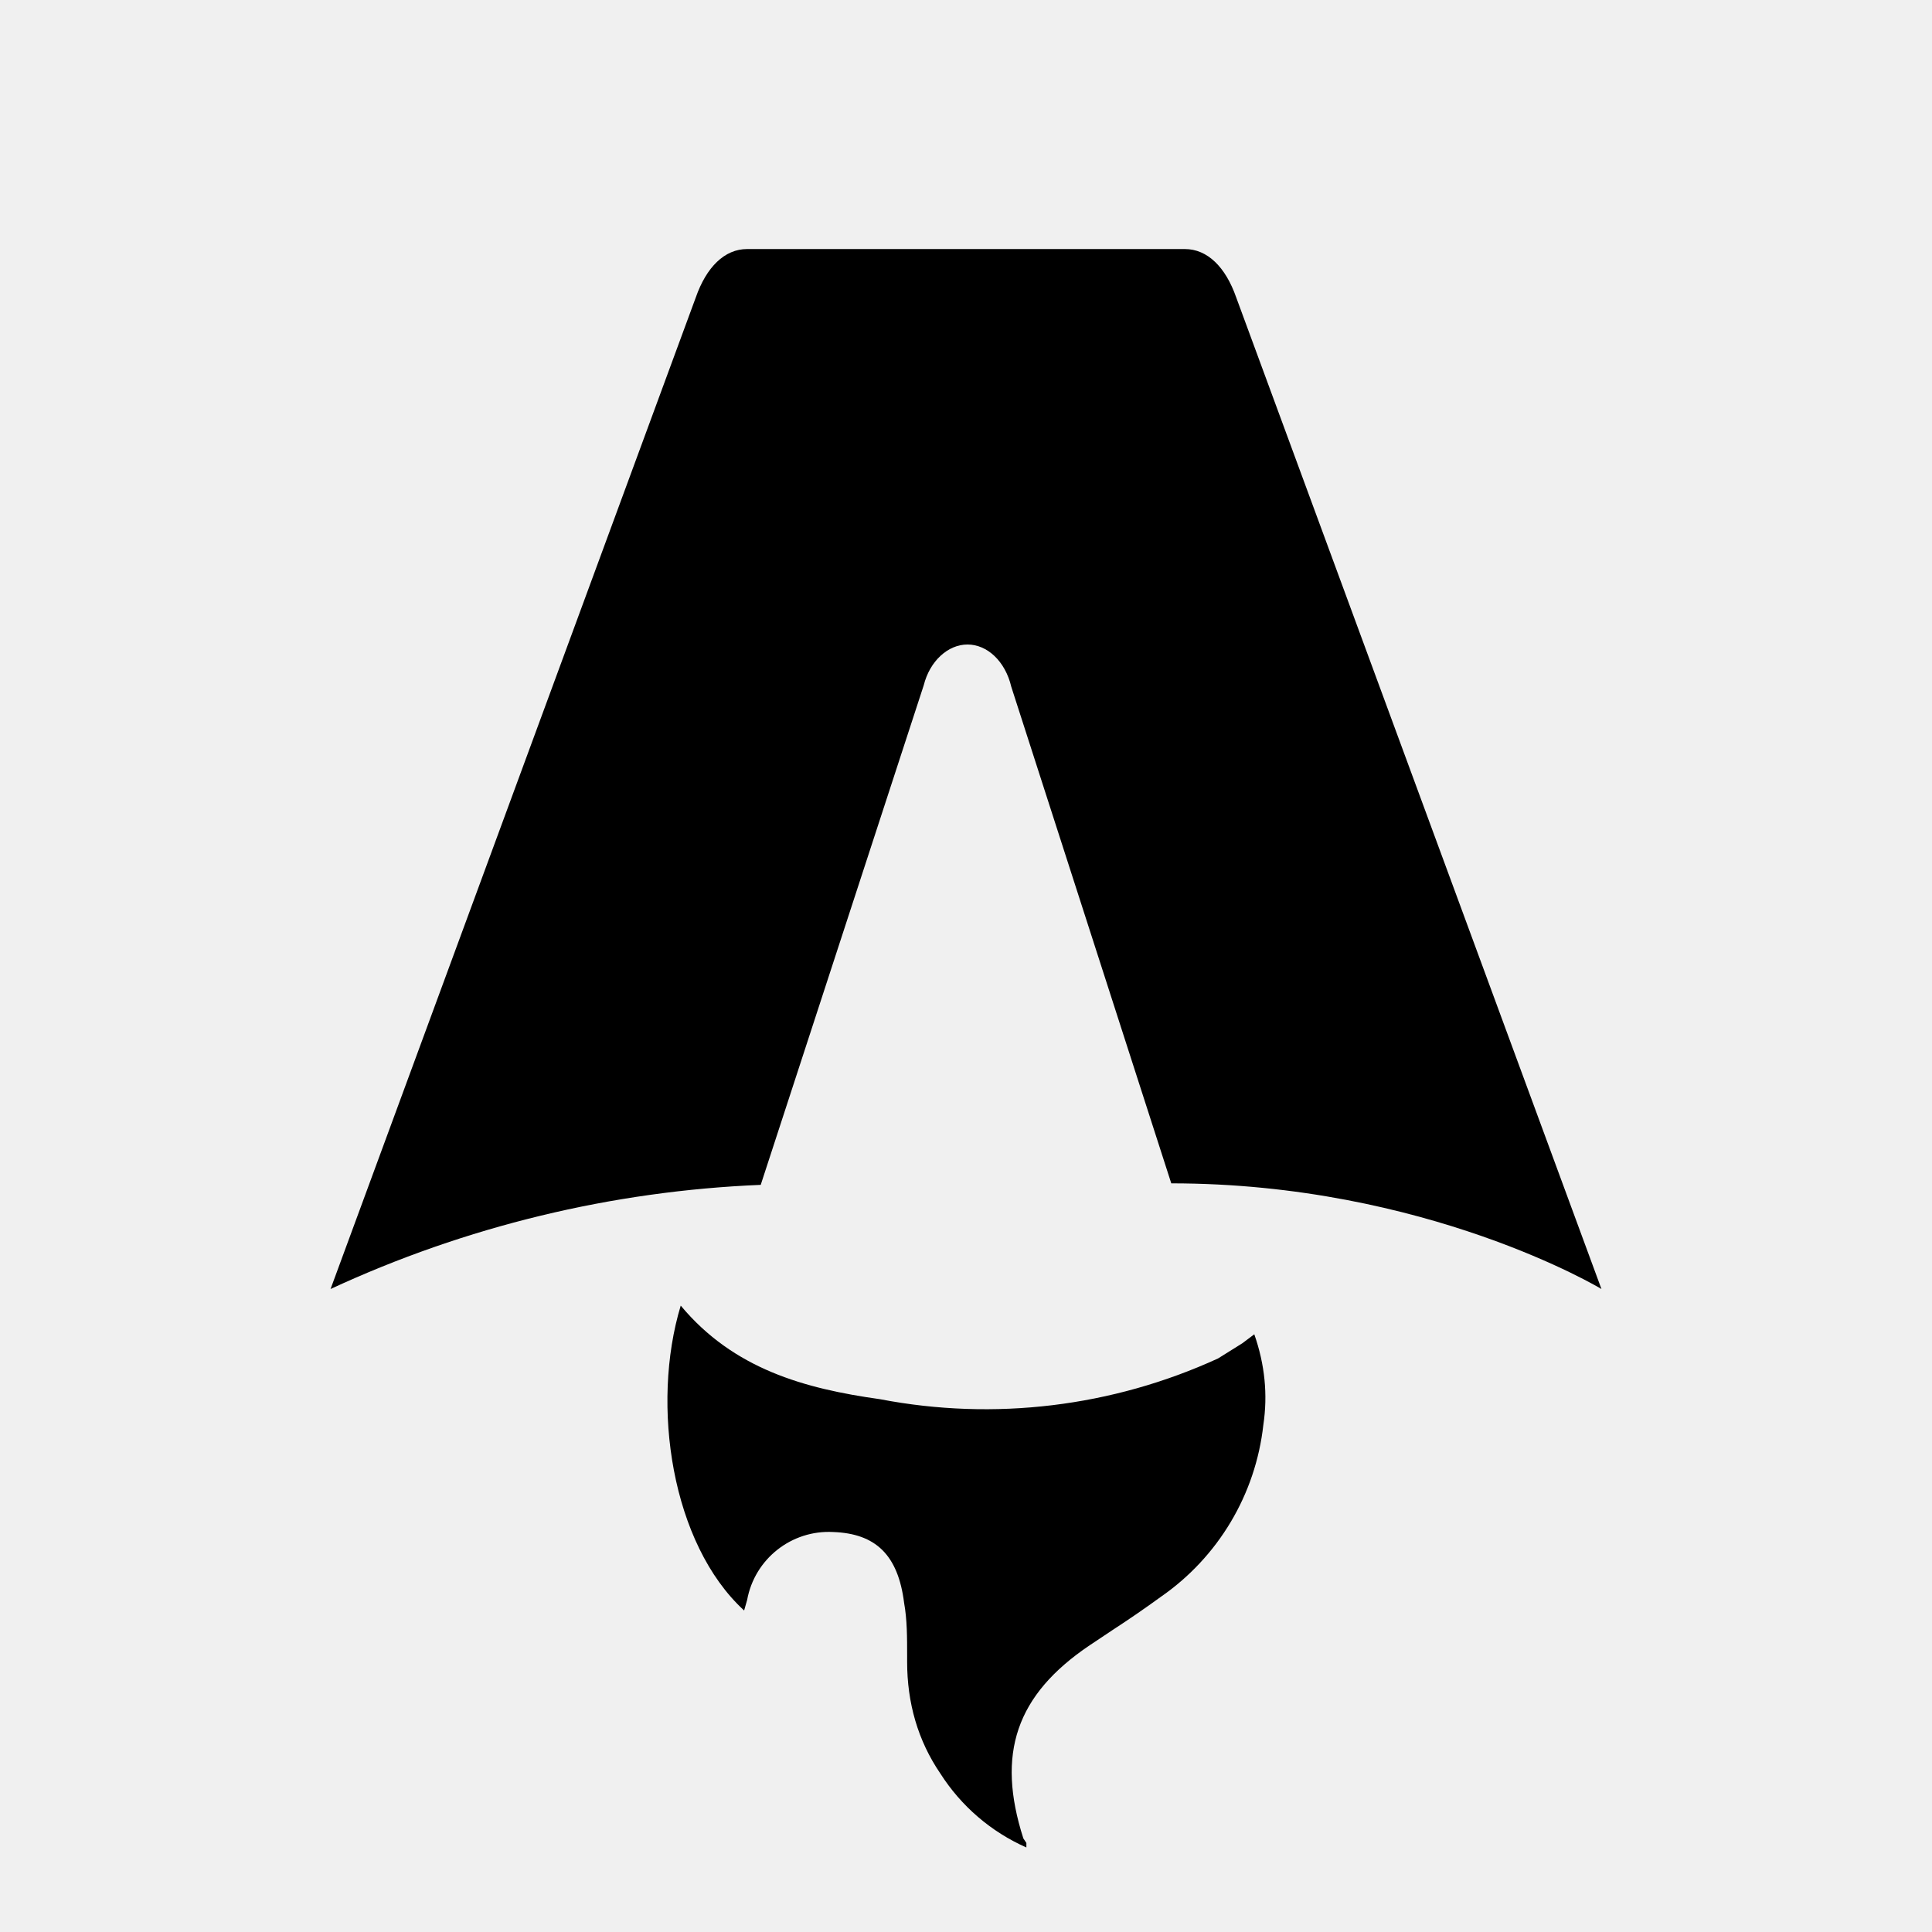
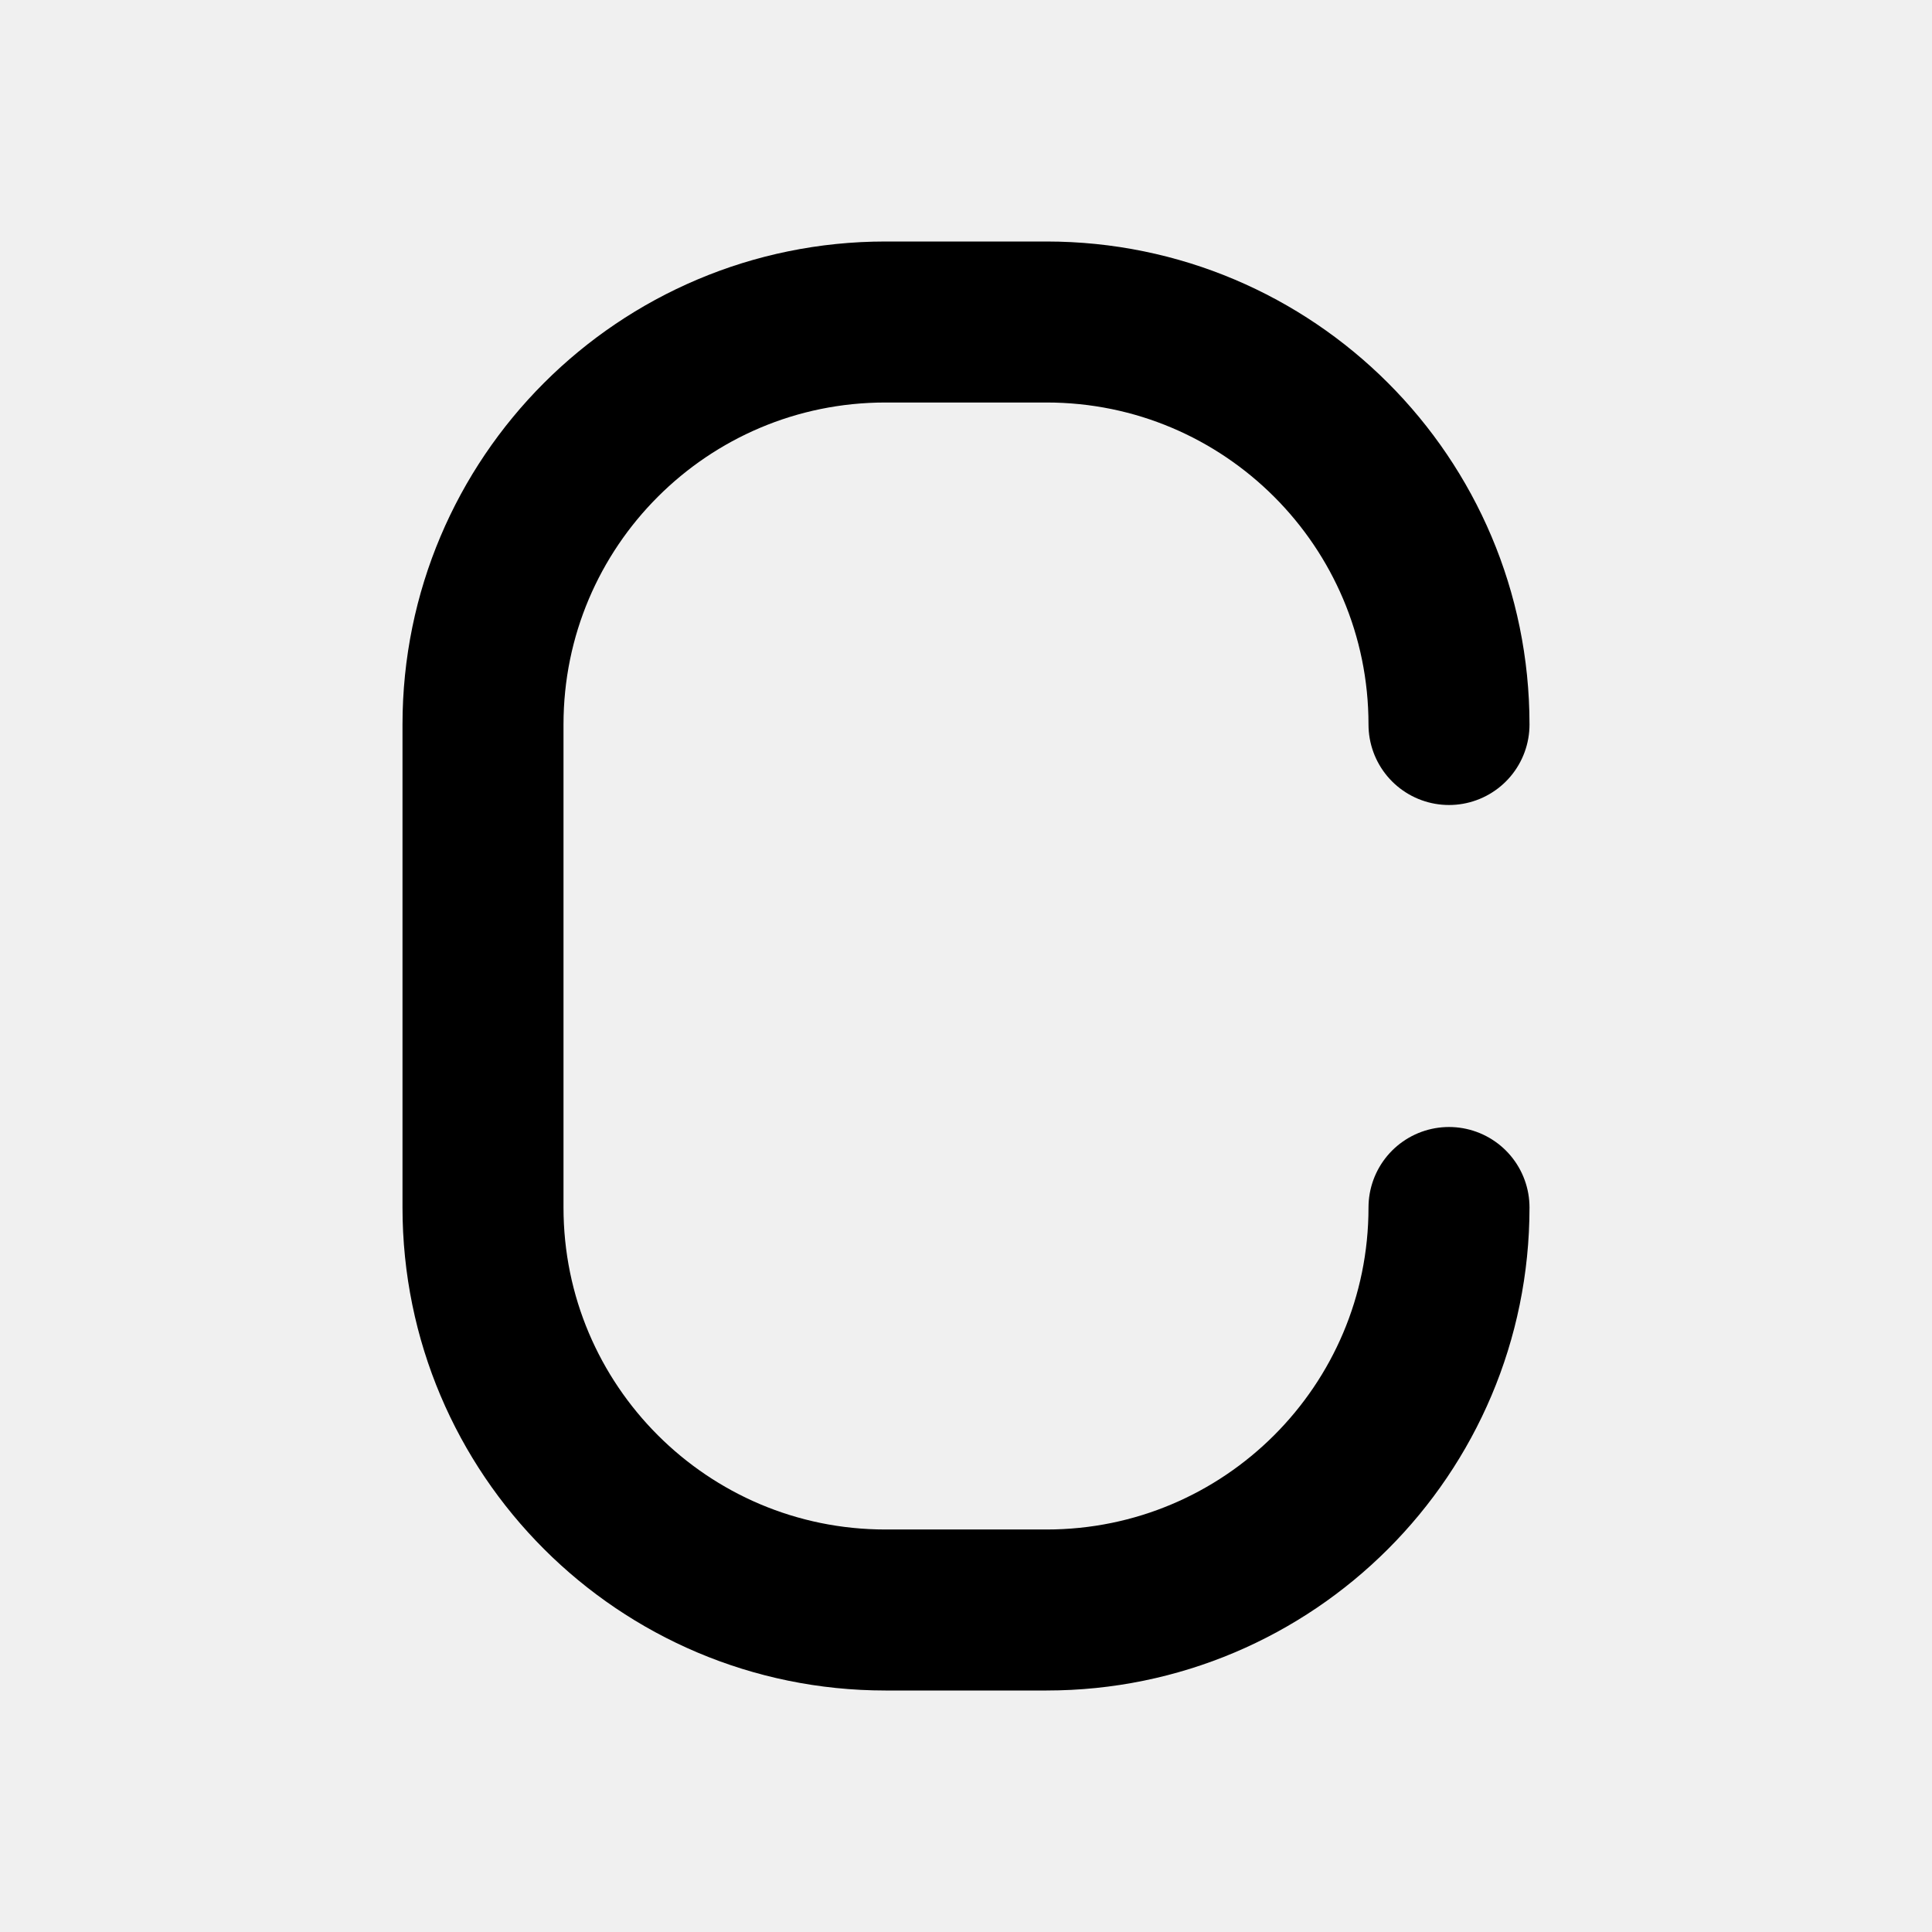
- <svg xmlns="http://www.w3.org/2000/svg" fill="none" viewBox="0 0 128 128">
-   <path d="M50.4 78.5a75.1 75.1 0 0 0-28.5 6.9l24.2-65.7c.7-2 1.9-3.2 3.4-3.2h29c1.5 0 2.7 1.2 3.4 3.2l24.2 65.7s-11.6-7-28.5-7L67 45.5c-.4-1.7-1.6-2.8-2.9-2.8-1.3 0-2.5 1.1-2.9 2.7L50.4 78.5Zm-1.1 28.2Zm-4.2-20.2c-2 6.6-.6 15.8 4.2 20.2a17.5 17.5 0 0 1 .2-.7 5.5 5.5 0 0 1 5.7-4.5c2.8.1 4.3 1.5 4.7 4.7.2 1.1.2 2.3.2 3.5v.4c0 2.7.7 5.2 2.2 7.4a13 13 0 0 0 5.7 4.9v-.3l-.2-.3c-1.8-5.6-.5-9.5 4.4-12.8l1.5-1a73 73 0 0 0 3.2-2.2 16 16 0 0 0 6.8-11.4c.3-2 .1-4-.6-6l-.8.6-1.6 1a37 37 0 0 1-22.4 2.7c-5-.7-9.7-2-13.2-6.2Z" />
+ <svg width="24" height="24" viewBox="0 0 24 24" stroke-width="2" stroke="none" fill="none" stroke-linecap="round" stroke-linejoin="round">
+   <path stroke="none" d="M0 0h24v24H0z" fill="none" />
+   <path d="M18 9a5 5 0 0 0 -5 -5h-2a5 5 0 0 0 -5 5v6a5 5 0 0 0 5 5h2a5 5 0 0 0 5 -5" />
  <style>
-         path { fill: #000; }
+         svg { stroke: #000; }
        @media (prefers-color-scheme: dark) {
-             path { fill: #FFF; }
+             svg { stroke: #FFF; }
        }
    </style>
</svg>
